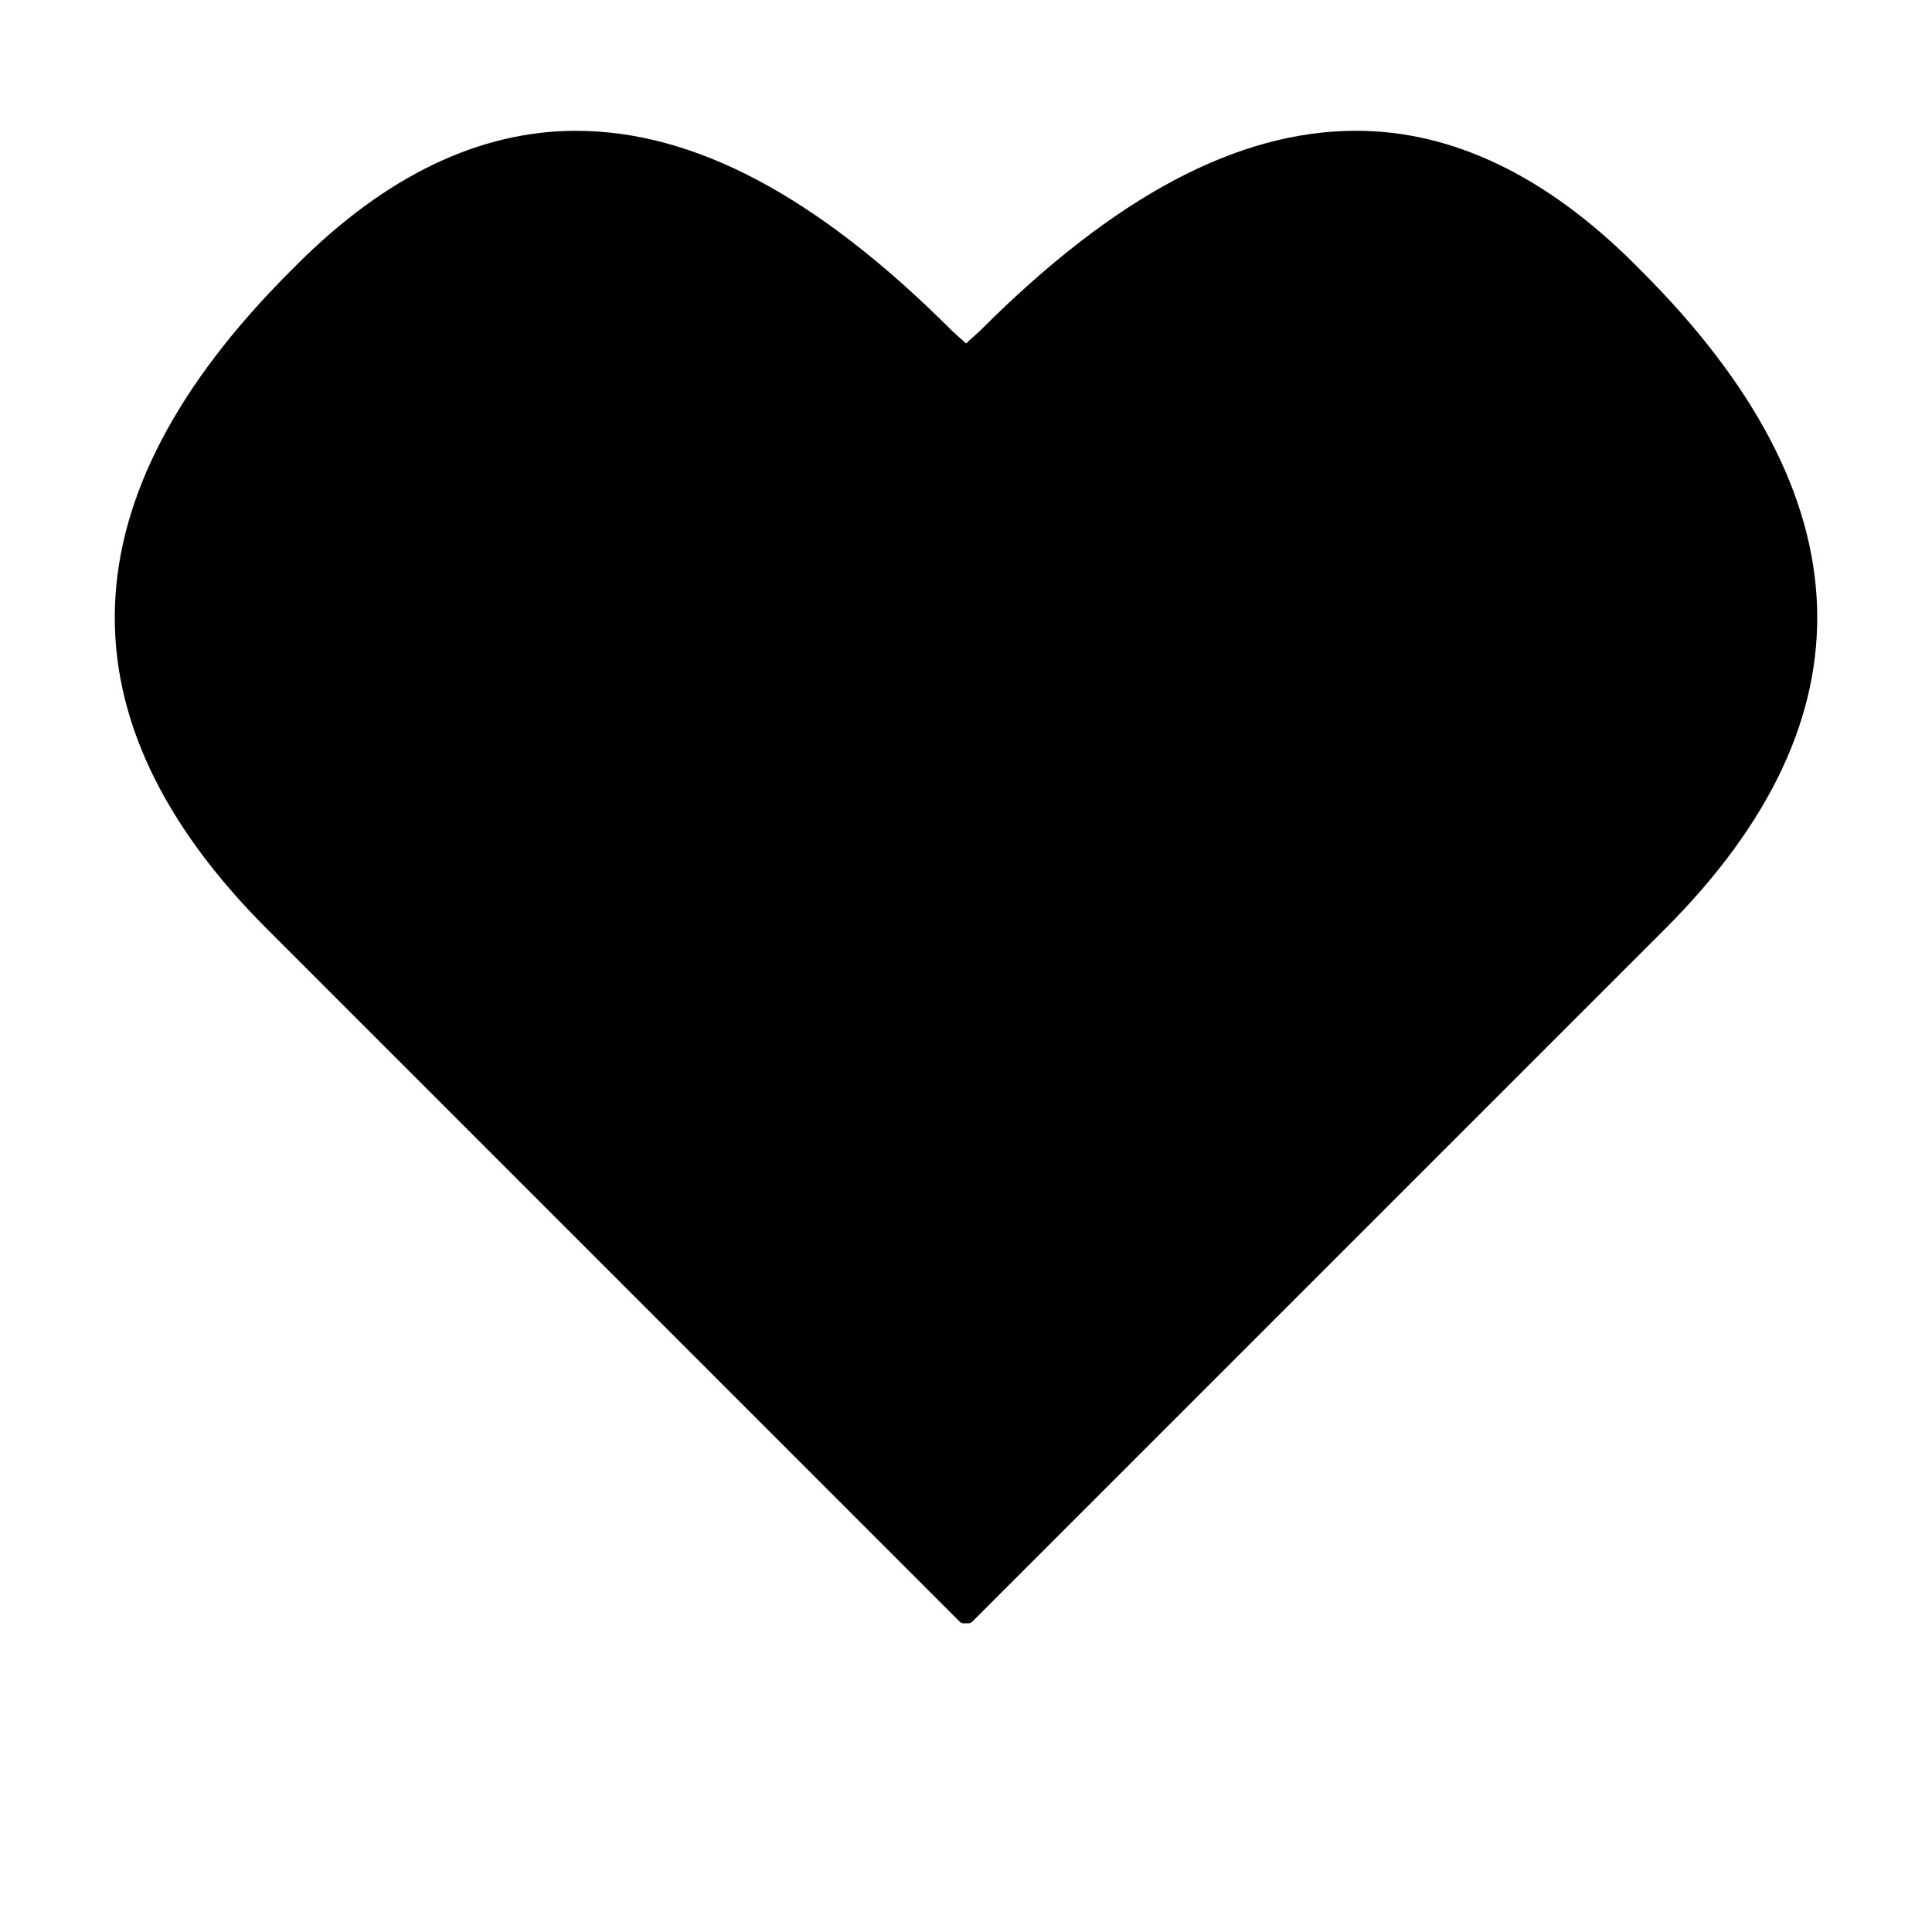
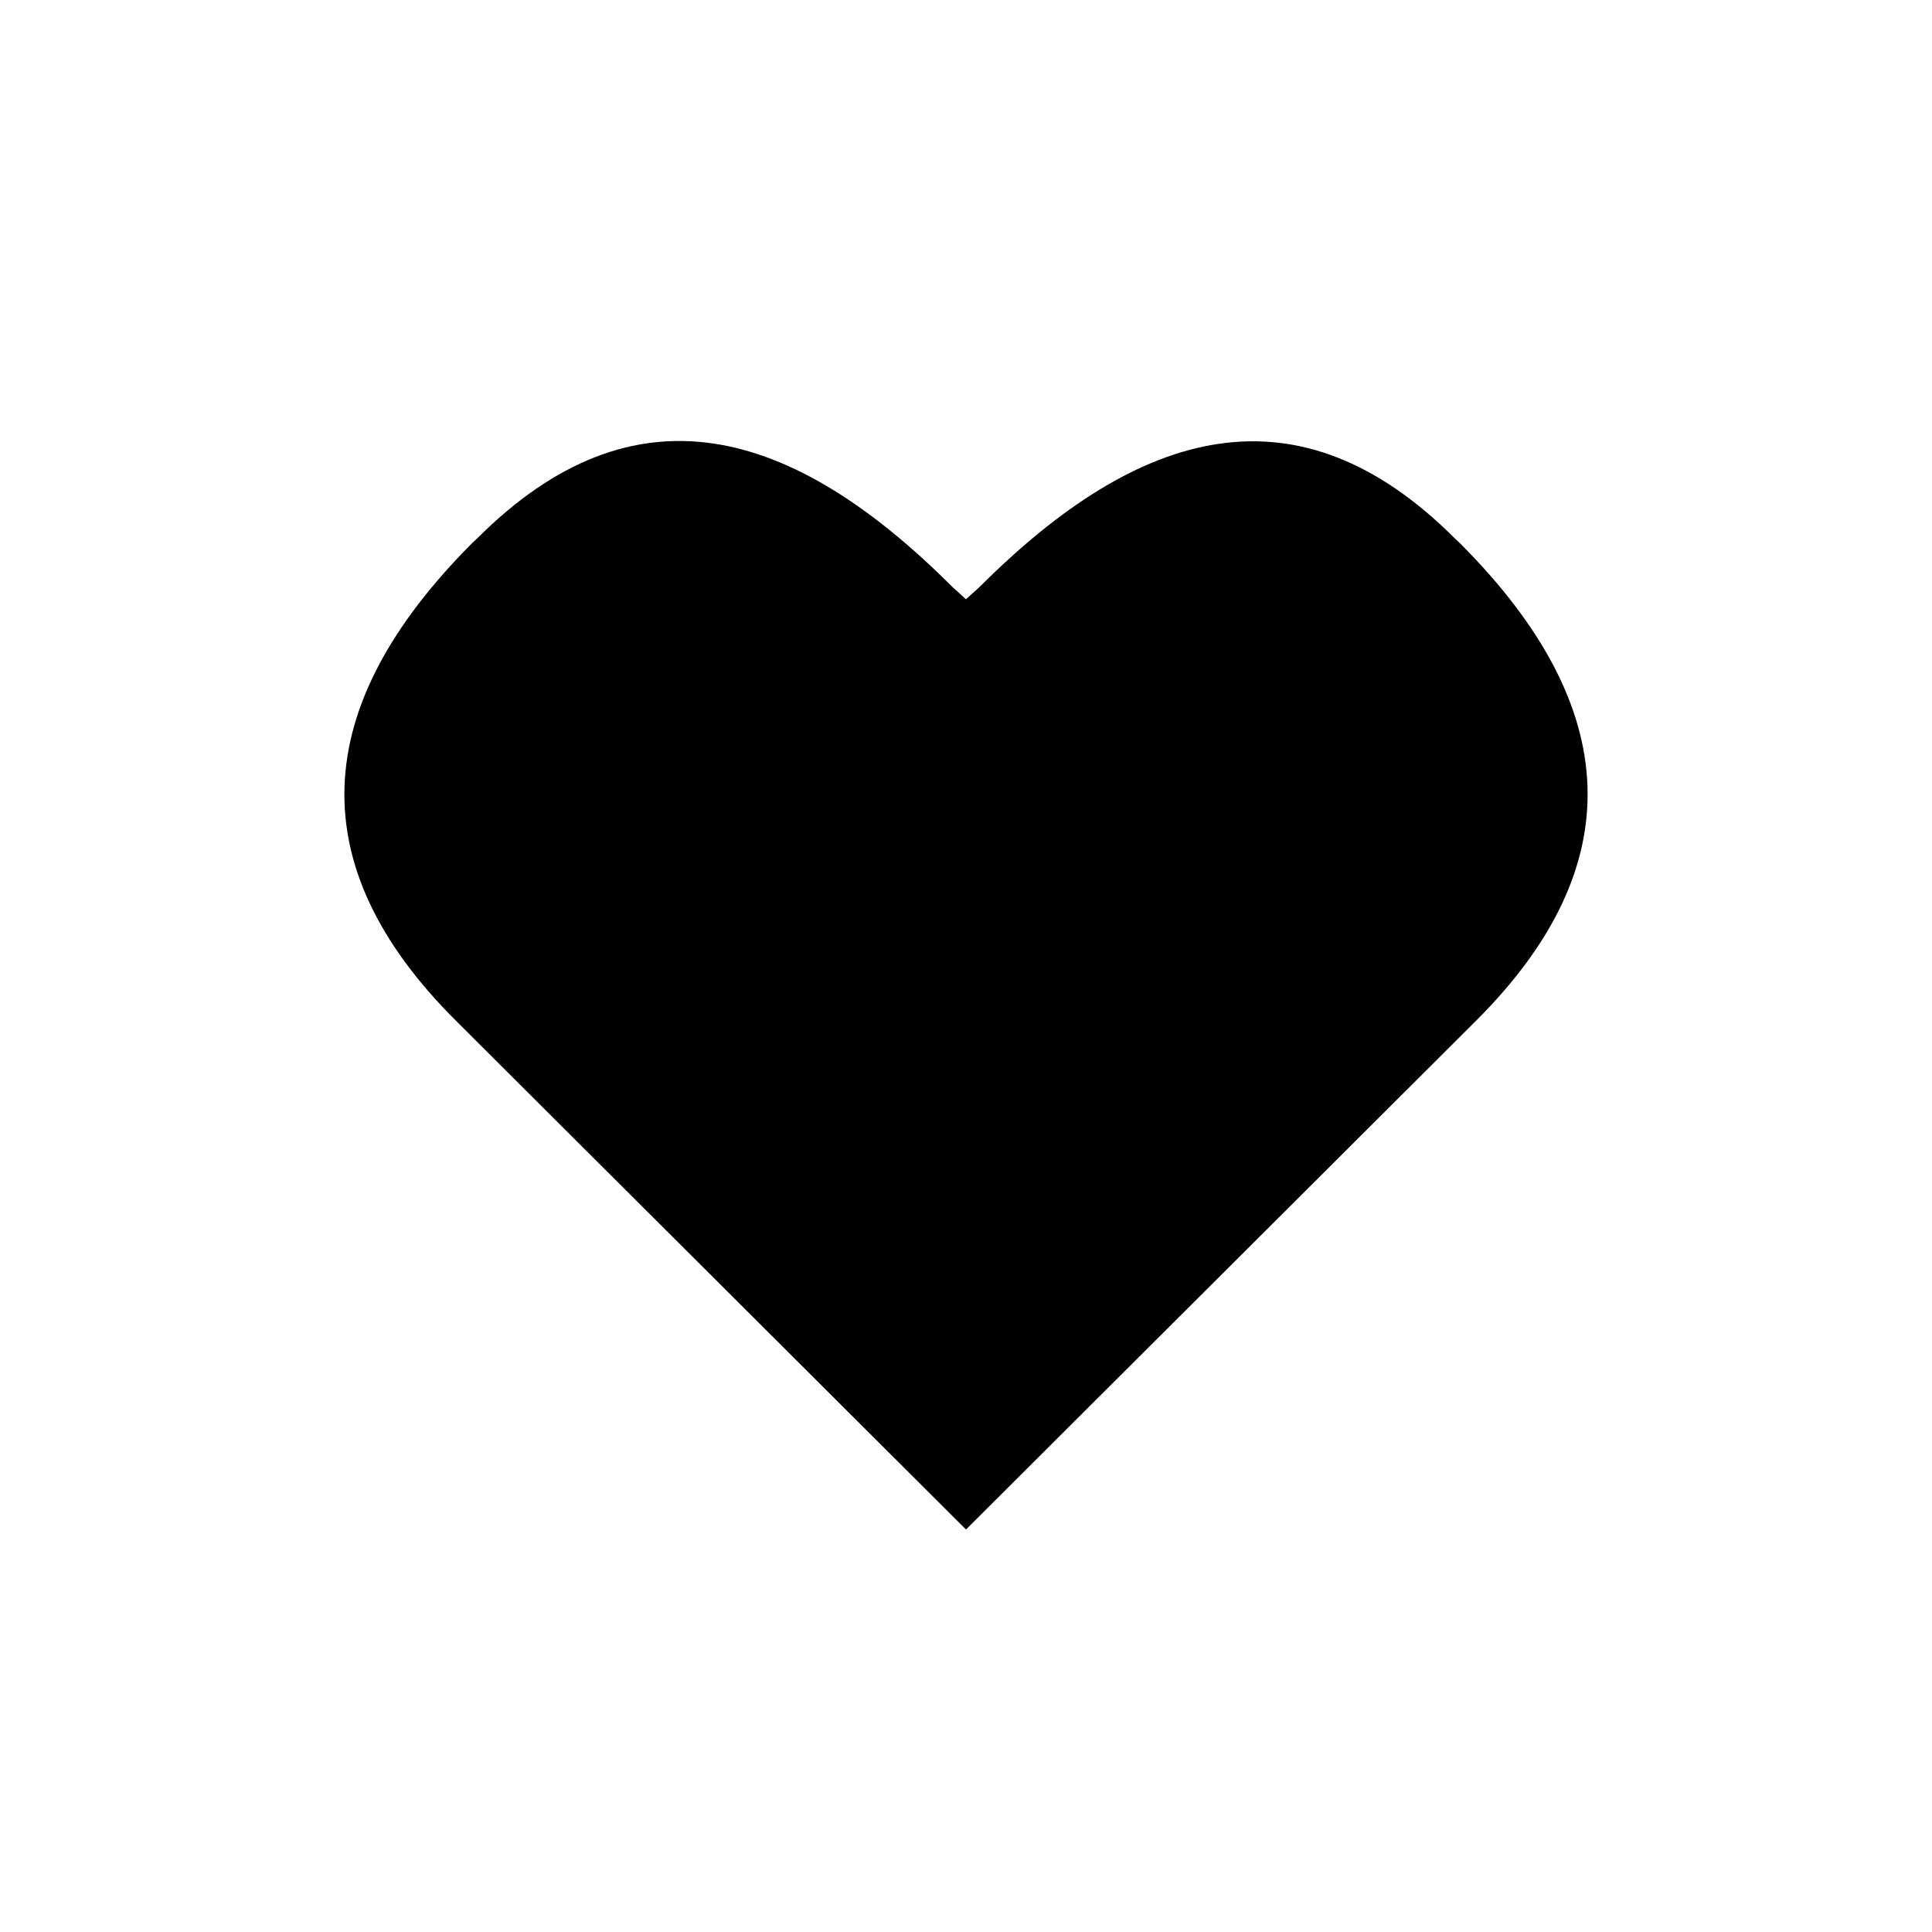
- <svg xmlns="http://www.w3.org/2000/svg" viewBox="0 0 64 64" class="icon">
-   <path d="M32.061 53.776a.121.121 0 01-.062-.01c-.02.009-.034.016-.062.01a.212.212 0 01-.152-.062L8.847 30.775c-6.973-6.974-6.716-14.301.761-21.781l.228-.229c2.941-2.94 6.051-4.432 9.24-4.432 3.929 0 8.006 2.168 12.464 6.627l.46.418.468-.424c4.449-4.453 8.529-6.622 12.456-6.622 3.188 0 6.299 1.492 9.24 4.432l.227.229c7.479 7.479 7.735 14.809.764 21.781l-22.941 22.94a.21.21 0 01-.153.062z" />
+ <svg xmlns="http://www.w3.org/2000/svg" data-name="Ebene 1" viewBox="0 0 60 60" class="icon">
+   <path d="M45.34 16.87l-.16-.15c-4.87-4.87-9.79-3.46-14.76 1.51l-.42.38-.42-.38c-5-5-9.89-6.38-14.76-1.51l-.16.15Q7 24.55 14.14 31.68L30 47.5l15.86-15.82q7.14-7.14-.52-14.81z" fill-rule="evenodd" />
</svg>
